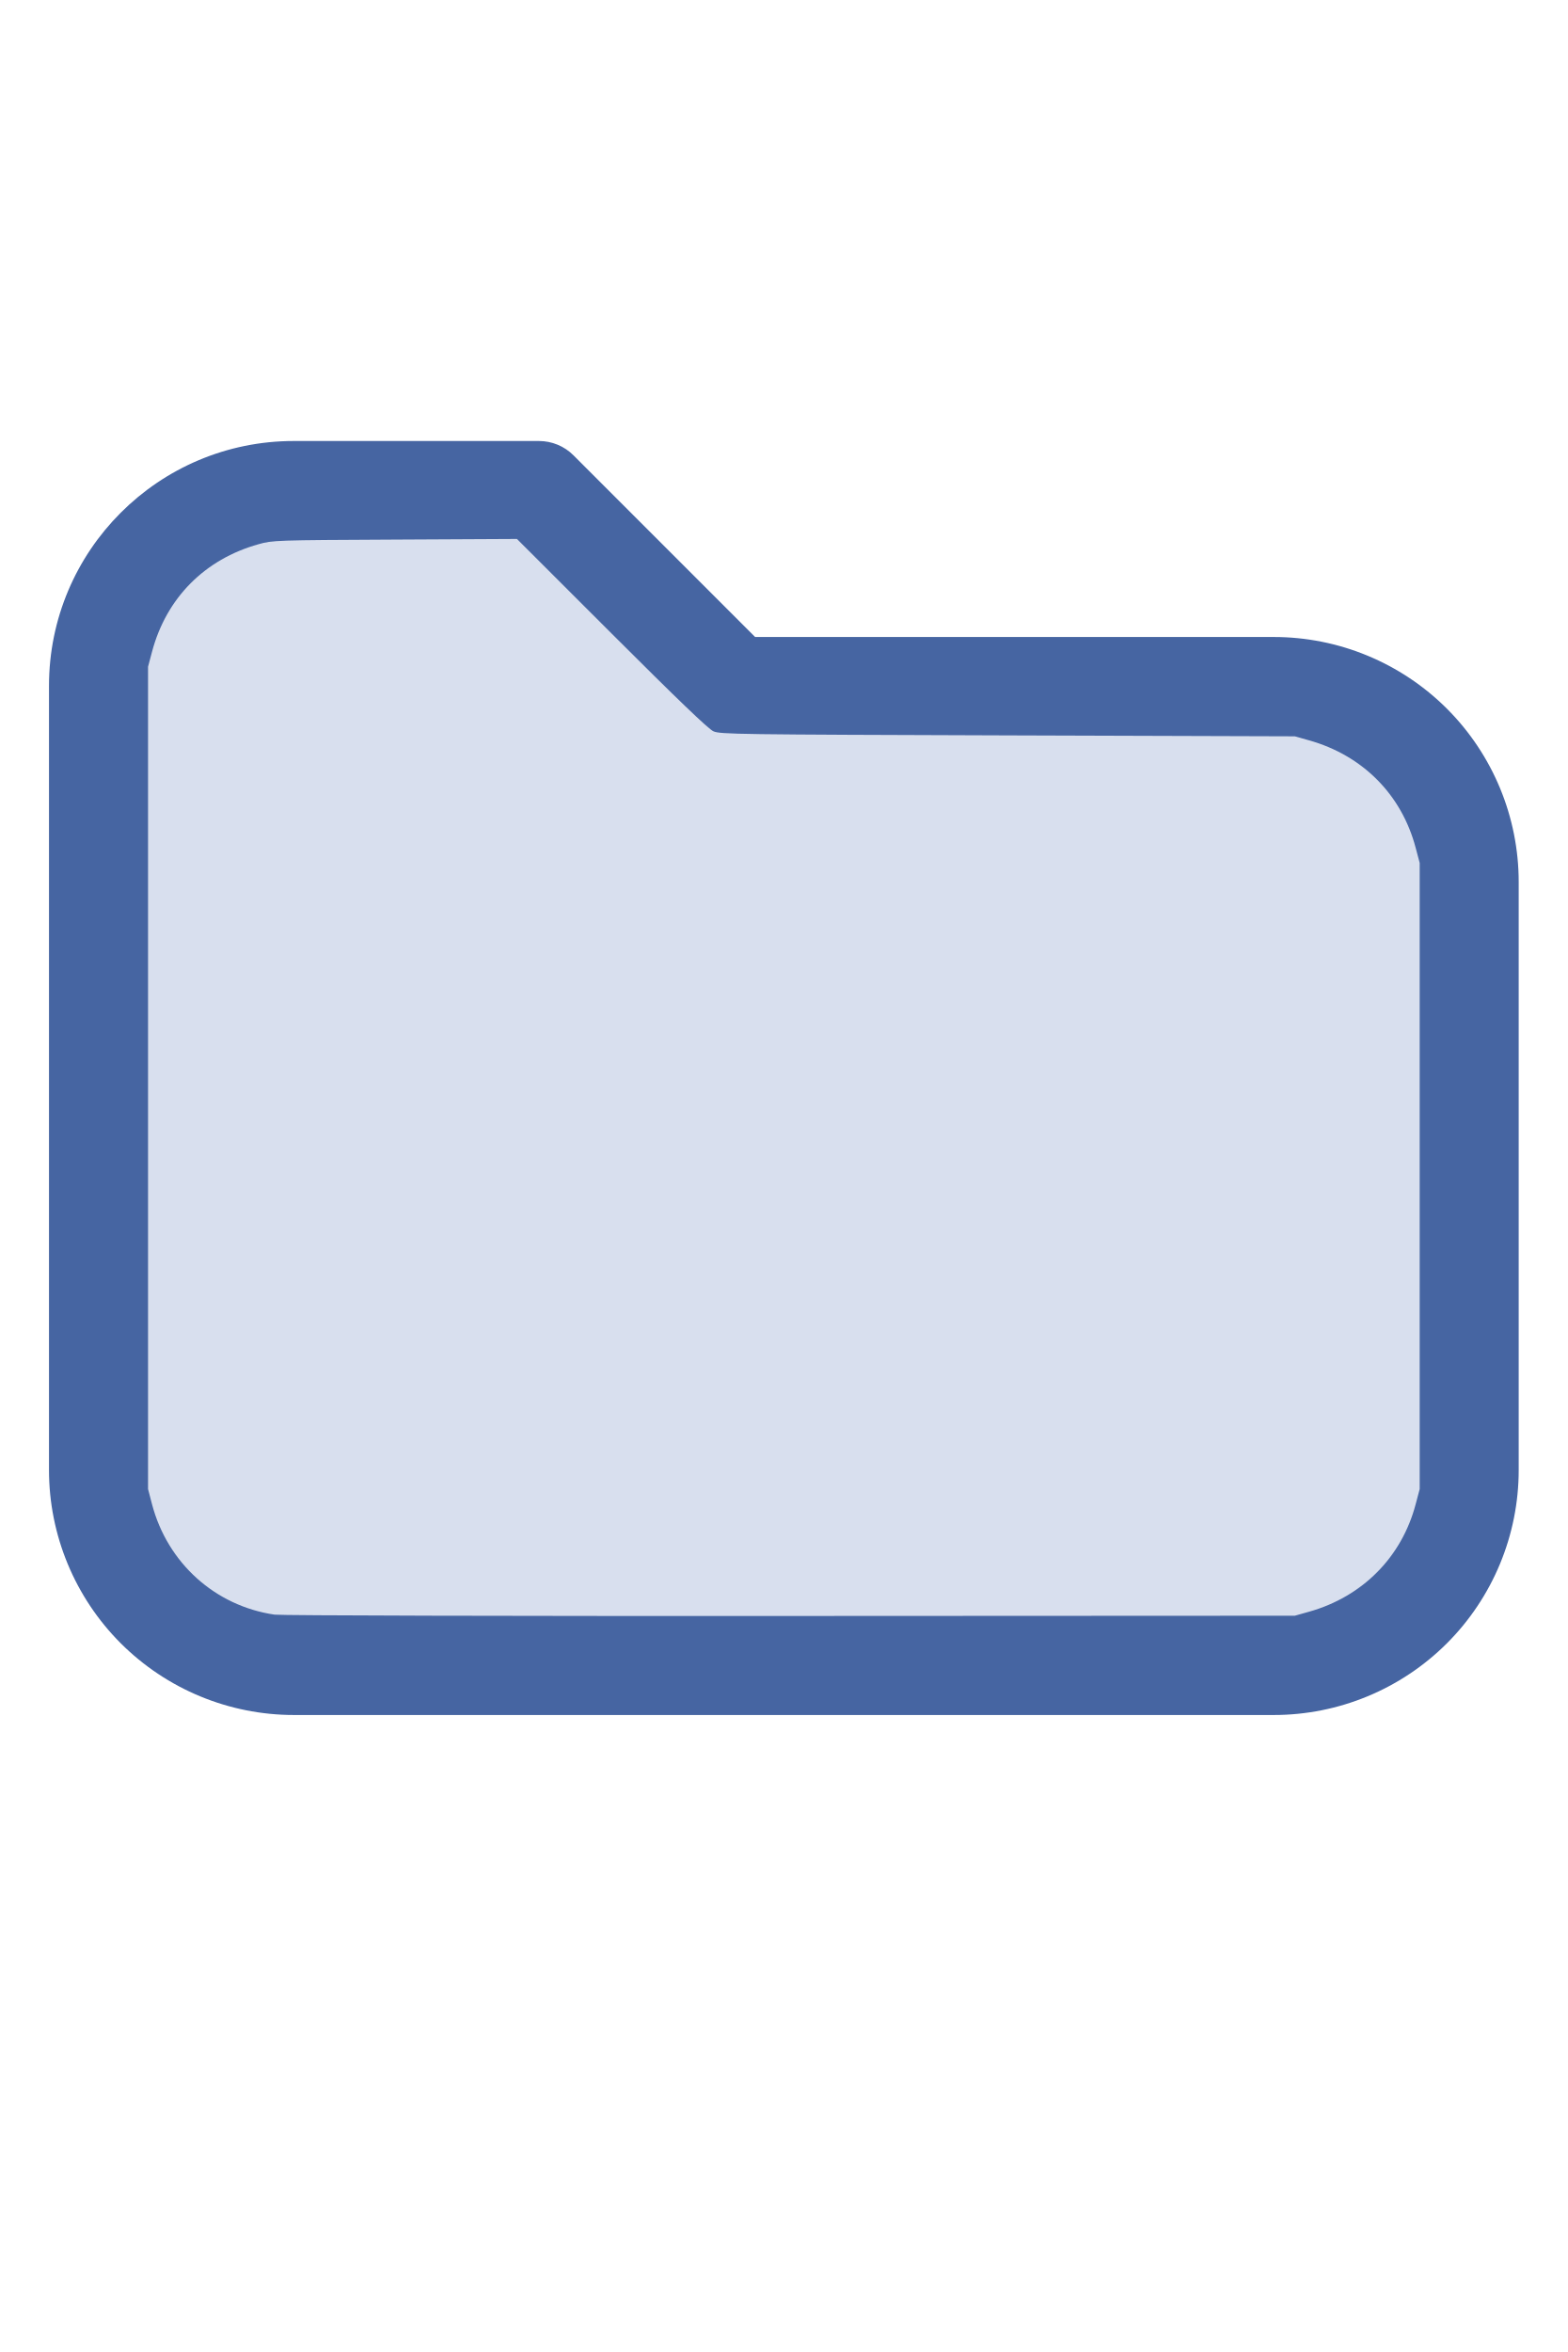
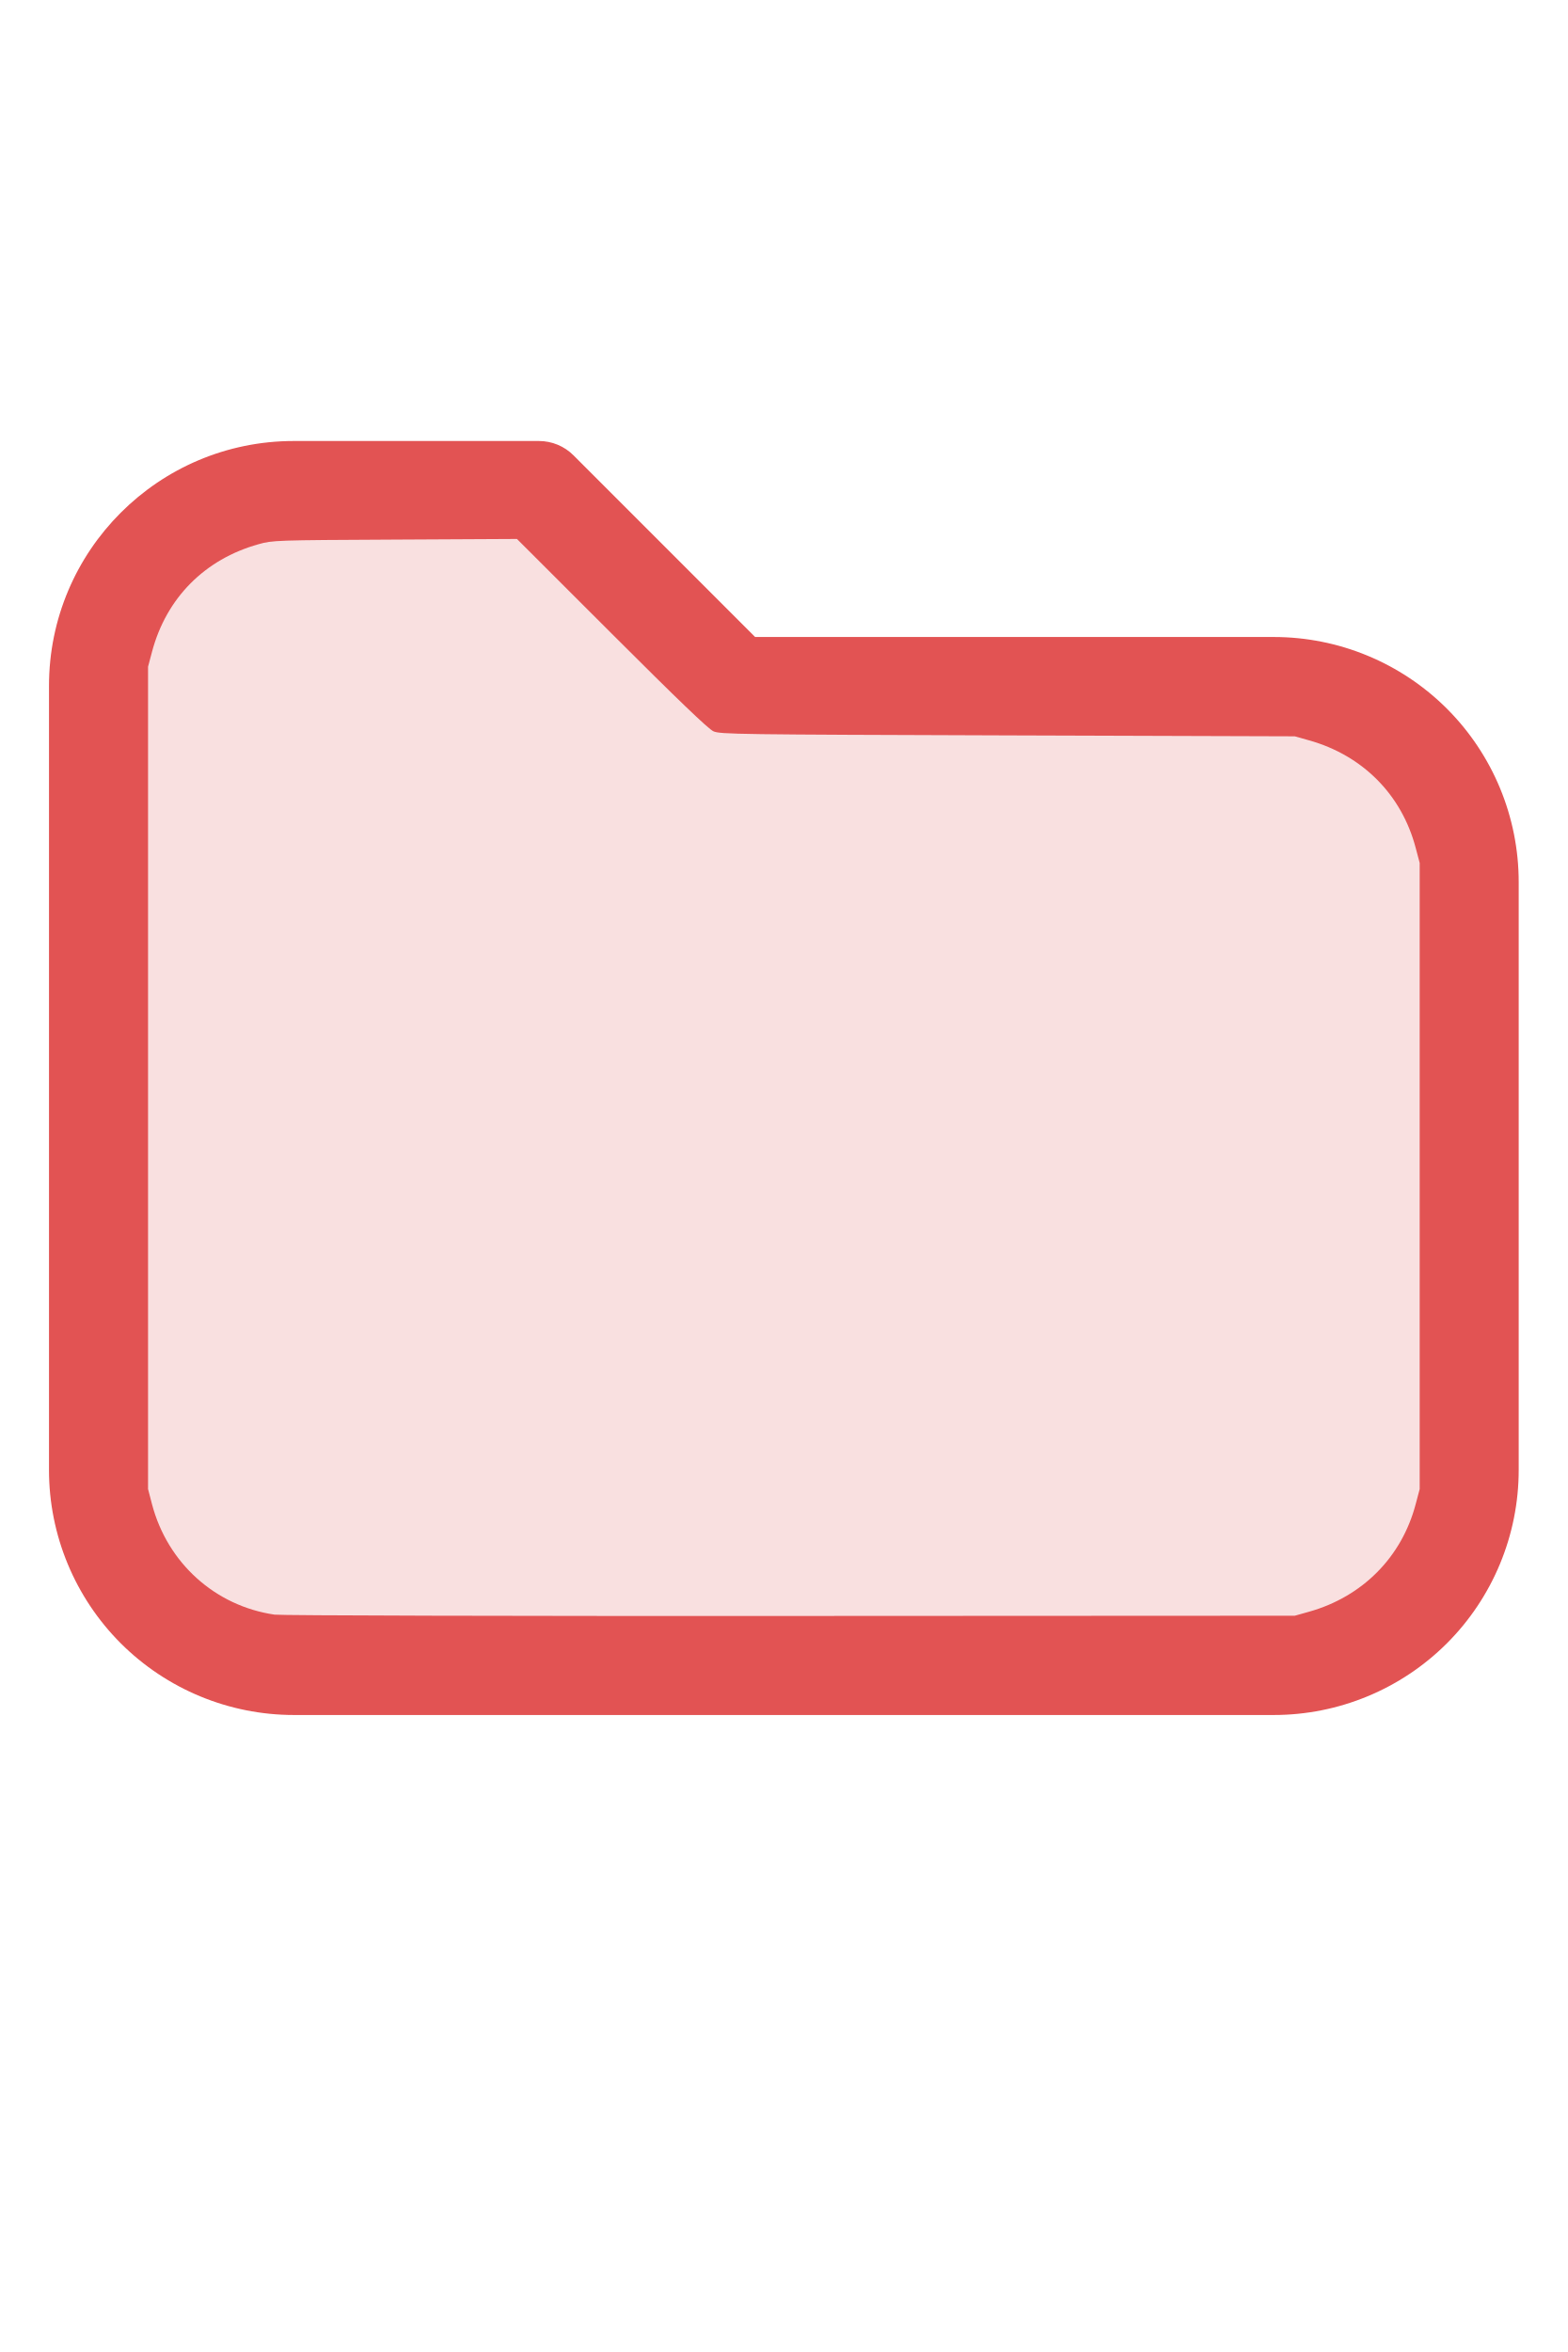
<svg xmlns="http://www.w3.org/2000/svg" version="1.1" width="16" height="24" viewBox="0 0 32 32" xml:space="preserve">
-   <g style="fill:#4665A2;">
+   <g style="fill:#E25353;">
    <path d="M1,5.998l-0,16.002c-0,1.326 0.527,2.598 1.464,3.536c0.938,0.937 2.21,1.464 3.536,1.464c5.322,0 14.678,-0 20,0c1.326,0 2.598,-0.527 3.536,-1.464c0.937,-0.938 1.464,-2.21 1.464,-3.536c0,-3.486 0,-8.514 0,-12c0,-1.326 -0.527,-2.598 -1.464,-3.536c-0.938,-0.937 -2.21,-1.464 -3.536,-1.464c-0,0 -10.586,0 -10.586,0c0,-0 -3.707,-3.707 -3.707,-3.707c-0.187,-0.188 -0.442,-0.293 -0.707,-0.293l-5.002,0c-2.76,0 -4.998,2.238 -4.998,4.998Zm2,-0l-0,16.002c-0,0.796 0.316,1.559 0.879,2.121c0.562,0.563 1.325,0.879 2.121,0.879l20,0c0.796,0 1.559,-0.316 2.121,-0.879c0.563,-0.562 0.879,-1.325 0.879,-2.121c0,-3.486 0,-8.514 0,-12c0,-0.796 -0.316,-1.559 -0.879,-2.121c-0.562,-0.563 -1.325,-0.879 -2.121,-0.879c-7.738,0 -11,0 -11,0c-0.265,0 -0.52,-0.105 -0.707,-0.293c-0,0 -3.707,-3.707 -3.707,-3.707c-0,0 -4.588,0 -4.588,0c-1.656,0 -2.998,1.342 -2.998,2.998Z" />
  </g>
-   <g style="fill:#D8DFEE;stroke-width:0;">
+   <g style="fill:#F9E0E0;stroke-width:0;">
    <path d="M 5.606,24.952 C 4.392,24.775 3.42,23.9 3.103,22.699 L 3.022,22.389 V 13.998 5.606 L 3.104,5.298 C 3.396,4.203 4.18,3.412 5.279,3.106 5.565,3.026 5.615,3.024 8.061,3.012 l 2.491,-0.013 1.932,1.93 c 1.344,1.343 1.976,1.95 2.078,1.995 0.137,0.062 0.474,0.066 6.007,0.084 l 5.861,0.019 0.291,0.082 c 1.095,0.308 1.89,1.109 2.176,2.193 l 0.082,0.309 V 16 22.389 l -0.082,0.309 c -0.284,1.079 -1.086,1.888 -2.176,2.194 l -0.291,0.082 -10.303,0.005 c -5.7,0.003 -10.4,-0.009 -10.521,-0.027 z" />
  </g>
</svg>
